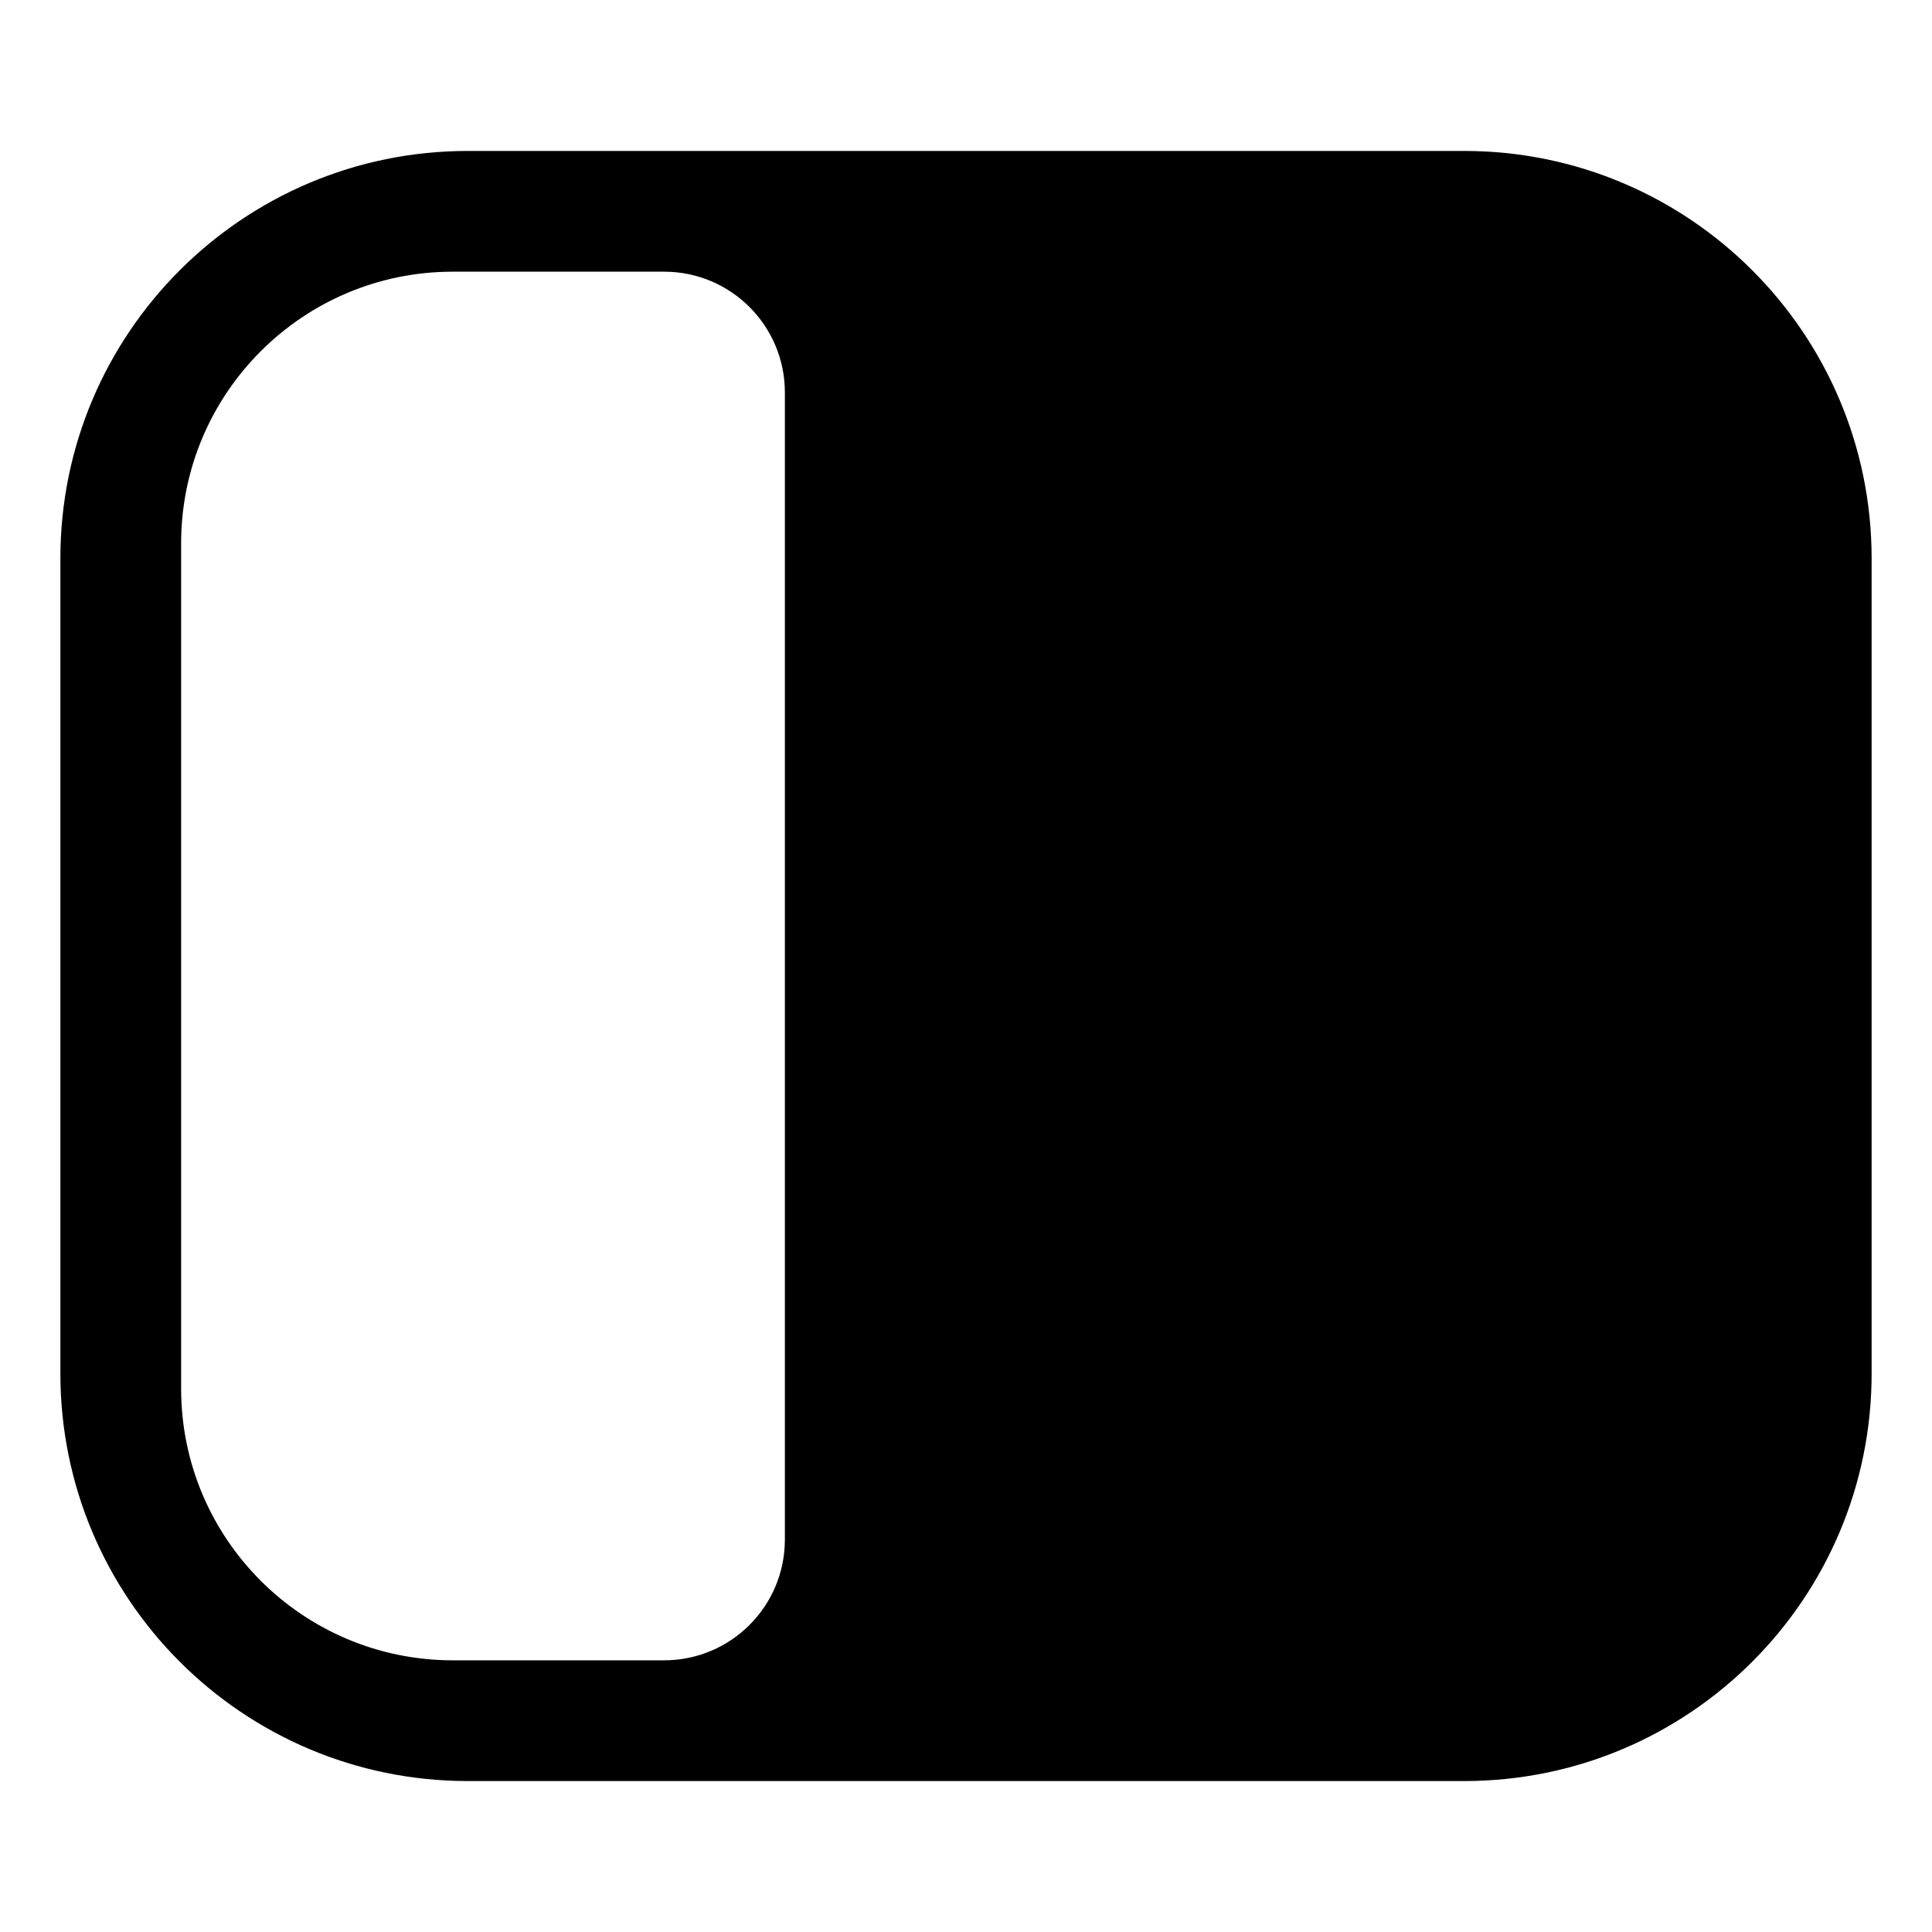
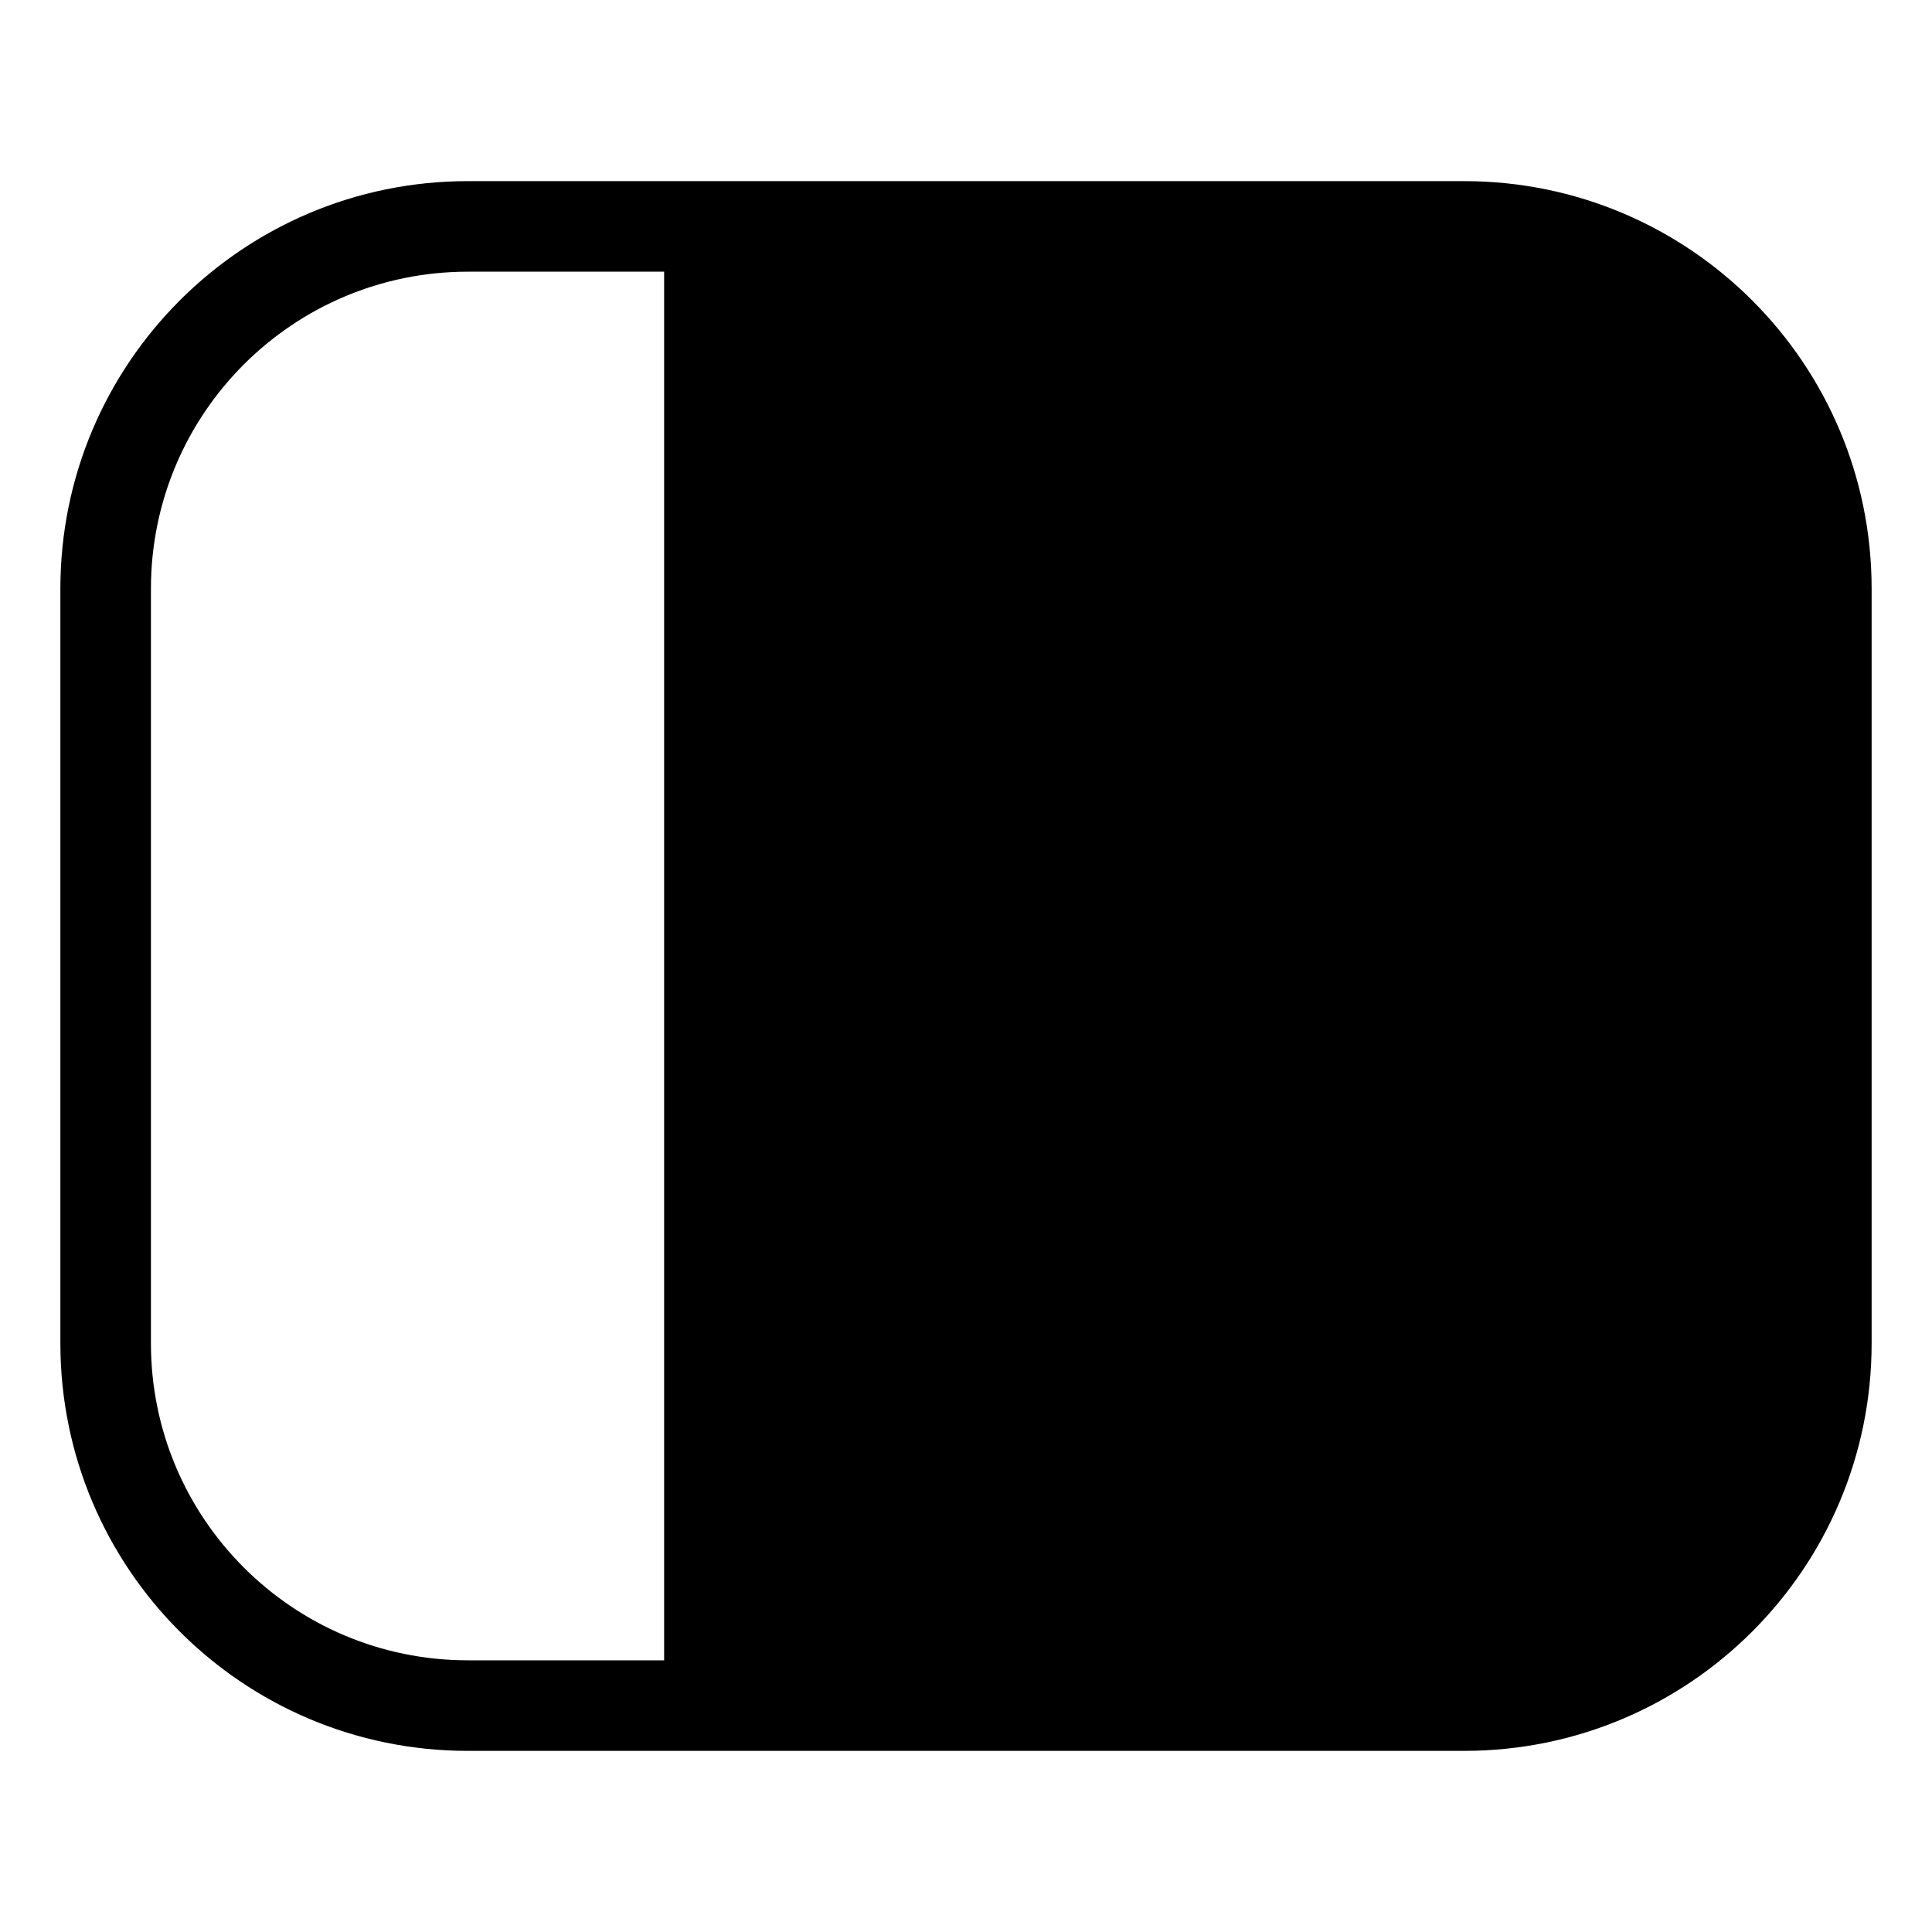
<svg xmlns="http://www.w3.org/2000/svg" width="32" height="32" viewBox="0 0 32 32" fill="none" data-fui-icon="CollapseSidebarInvertedFilled32">
-   <path d="M24.25 2.5C27.978 2.5 31 5.522 31 9.25v13.5c0 3.728-3.022 6.75-6.75 6.75H7.75C4.022 29.5 1 26.478 1 22.75V9.25C1 5.522 4.022 2.5 7.75 2.5h16.5zM7.5 4.5C5.015 4.5 3 6.515 3 9v14c0 2.485 2.015 4.5 4.5 4.5H11c1.105 0 2-.895 2-2v-19c0-1.105-.895-2-2-2H7.5z" fill="currentColor" />
+   <path d="M24.25 3C27.978 3 31 6.022 31 9.75v12.5c0 3.728-3.022 6.75-6.75 6.75H7.75C4.022 29 1 25.978 1 22.25V9.75C1 6.022 4.022 3 7.75 3h16.5zM7.75 4.5c-2.9 0-5.25 2.35-5.25 5.25v12.5c0 2.9 2.35 5.25 5.25 5.25H11v-23H7.75z" fill="currentColor" />
</svg>
